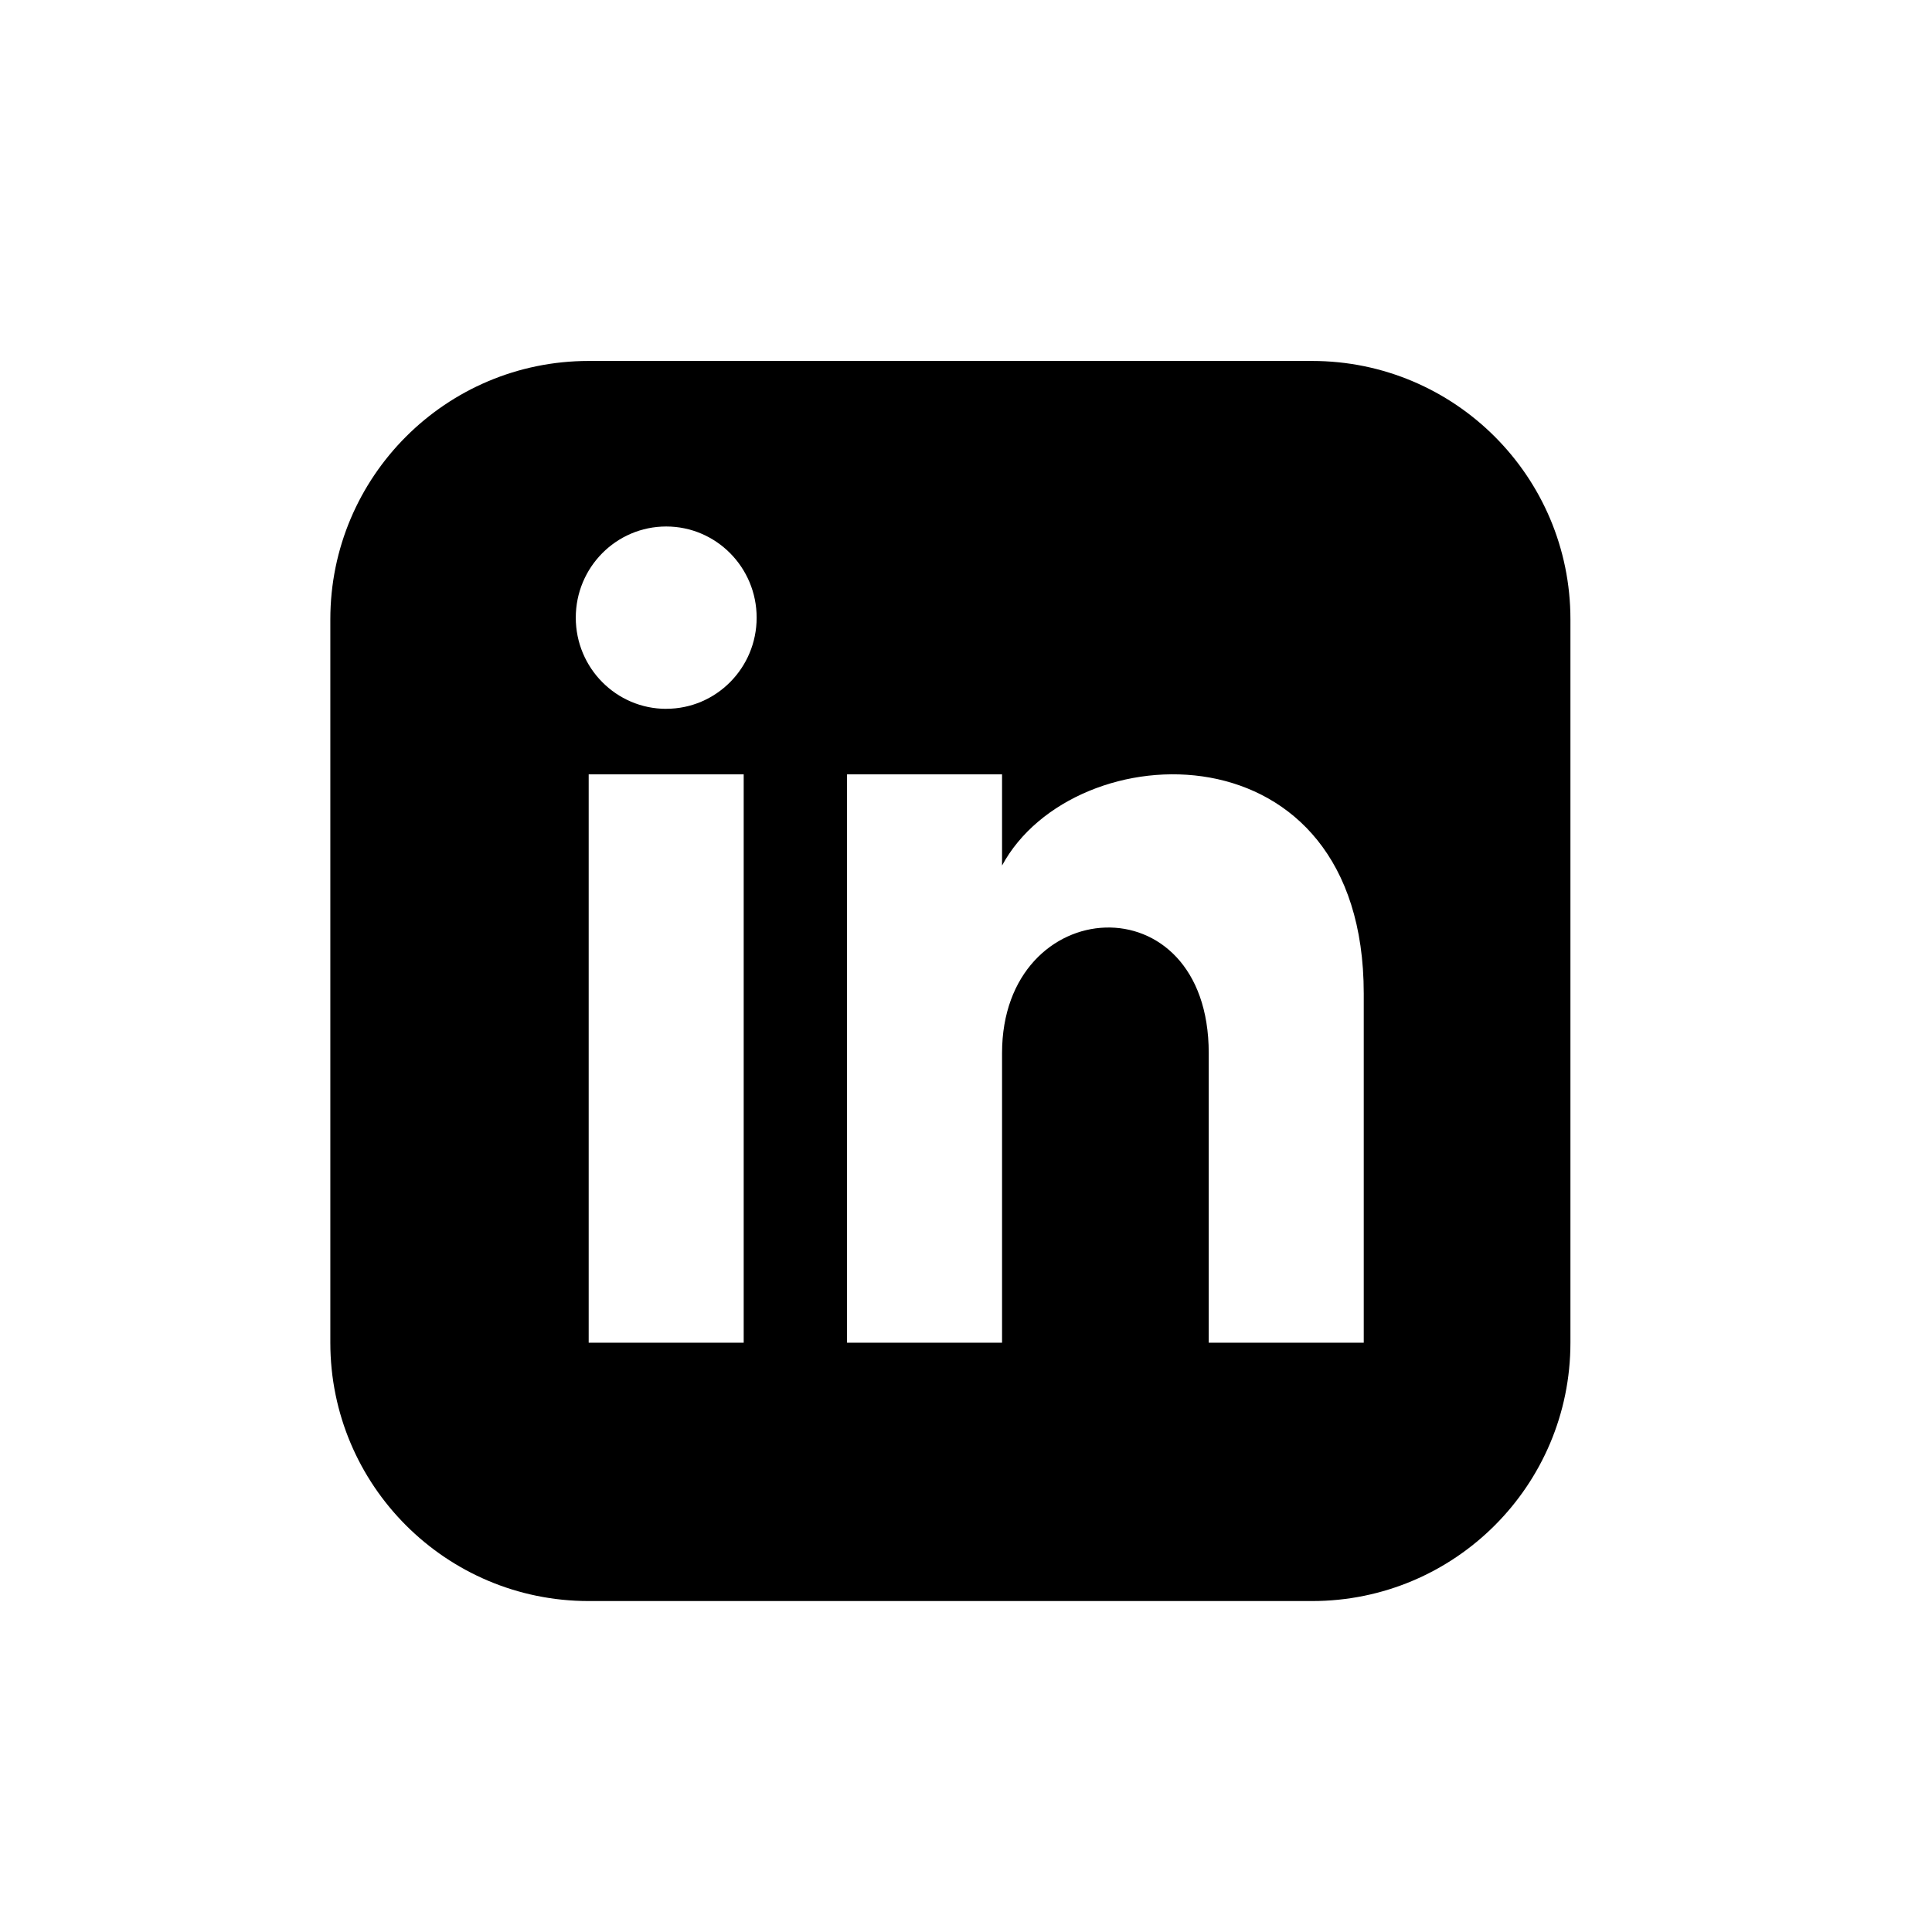
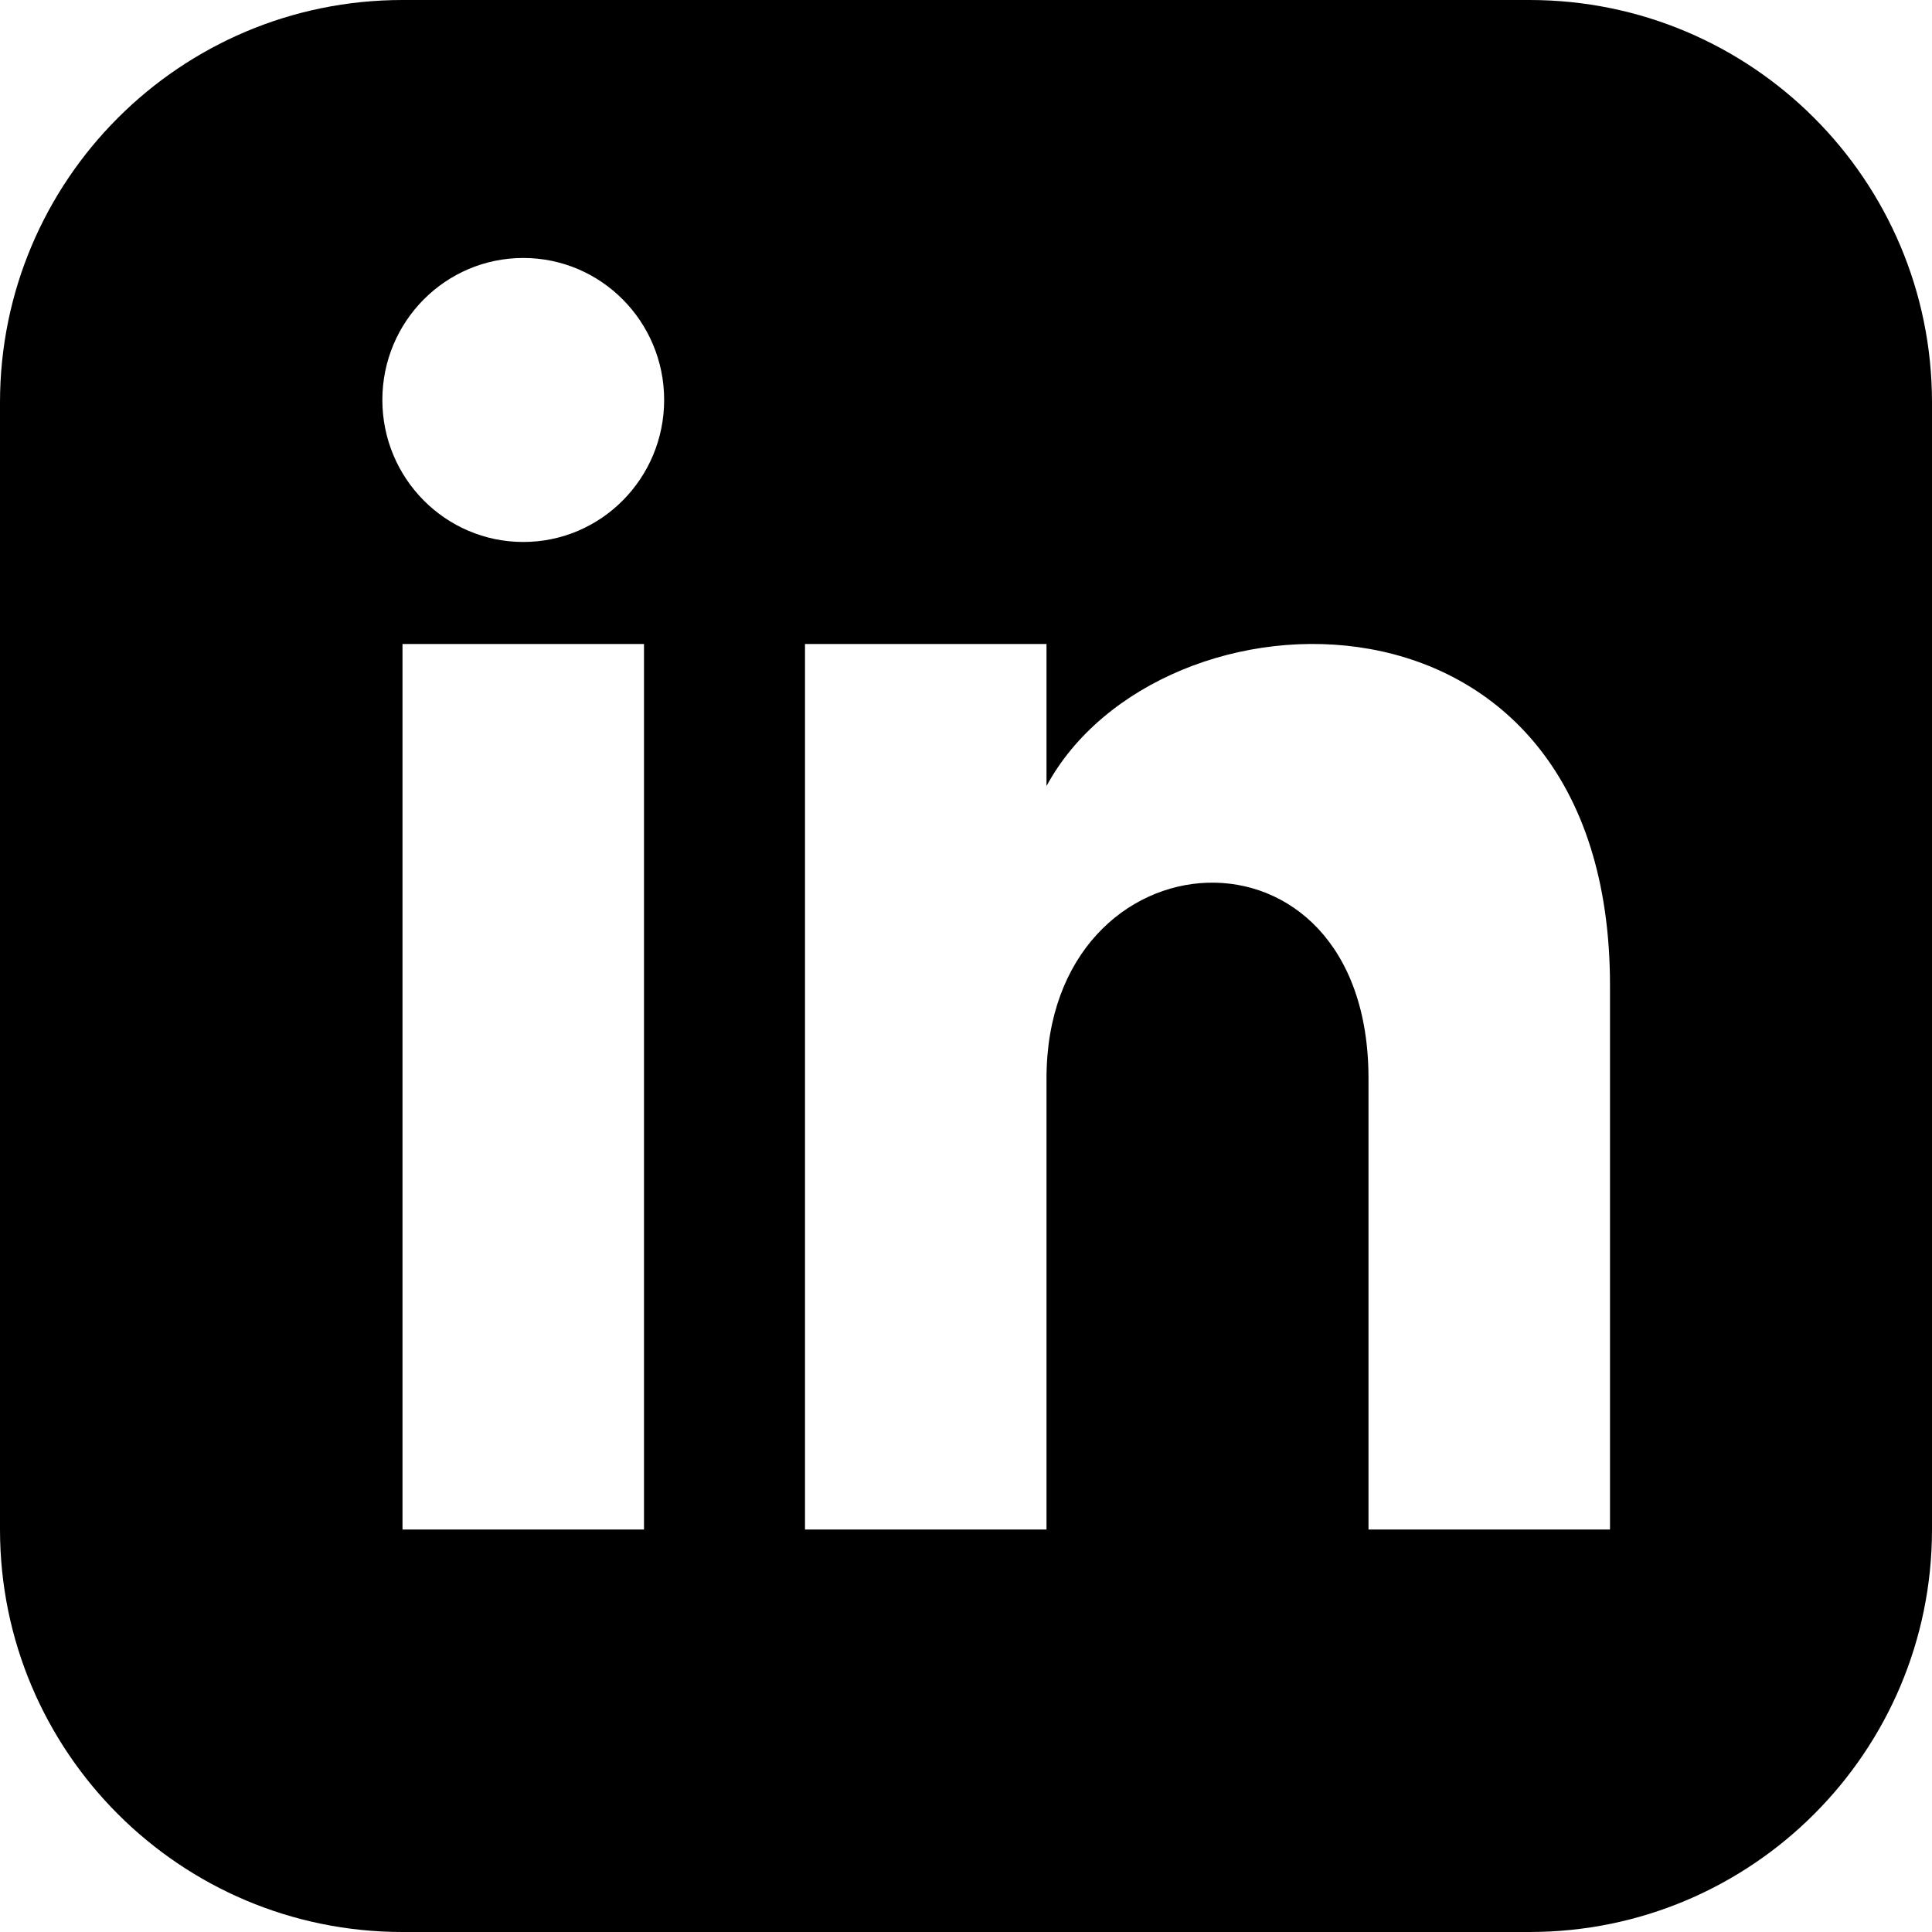
- <svg xmlns="http://www.w3.org/2000/svg" width="47" height="47" viewBox="0 0 47 47">
-   <path d="M31.919 8.781H14.321c-3.47 0-6.285 2.814-6.285 6.285v17.598c0 3.47 2.814 6.285 6.285 6.285h17.598c3.472 0 6.285-2.814 6.285-6.285V15.066c0-3.47-2.813-6.285-6.285-6.285zM18.092 32.664h-3.771V18.837h3.771v13.827zm-1.885-15.42c-1.215 0-2.2-.994-2.2-2.218 0-1.225.985-2.218 2.2-2.218 1.214 0 2.2.993 2.2 2.218 0 1.224-.985 2.217-2.2 2.217zm16.969 15.42h-3.771V25.62c0-4.234-5.028-3.913-5.028 0v7.044h-3.771V18.837h3.771v2.219c1.755-3.251 8.799-3.491 8.799 3.112v8.496z" />
+ <svg xmlns="http://www.w3.org/2000/svg" width="21px" height="21px" viewBox="0 0 21 21" version="1.1">
+   <g id="base/icon/linkedin" stroke="none" stroke-width="1" fill="none" fill-rule="evenodd">
+     <g id="iconmonstr-linkedin-3" transform="translate(-0, 0)" fill="#000000" fill-rule="nonzero">
+       <path d="M16.625,0 L4.375,0 C1.959,0 0,1.959 0,4.375 L0,16.625 C0,19.041 1.959,21 4.375,21 L16.625,21 C19.042,21 21,19.041 21,16.625 L21,4.375 C21,1.959 19.042,0 16.625,0 Z M7,16.625 L4.375,16.625 L4.375,7 L7,7 L7,16.625 Z M5.688,5.891 C4.842,5.891 4.156,5.199 4.156,4.347 C4.156,3.495 4.842,2.804 5.688,2.804 C6.533,2.804 7.219,3.495 7.219,4.347 C7.219,5.199 6.534,5.891 5.688,5.891 Z M17.5,16.625 L14.875,16.625 L14.875,11.722 C14.875,8.774 11.375,8.998 11.375,11.722 L11.375,16.625 L8.75,16.625 L8.75,7 L11.375,7 L11.375,8.544 C12.597,6.282 17.5,6.114 17.5,10.711 L17.5,16.625 Z" id="Shape" />
+     </g>
+   </g>
</svg>
